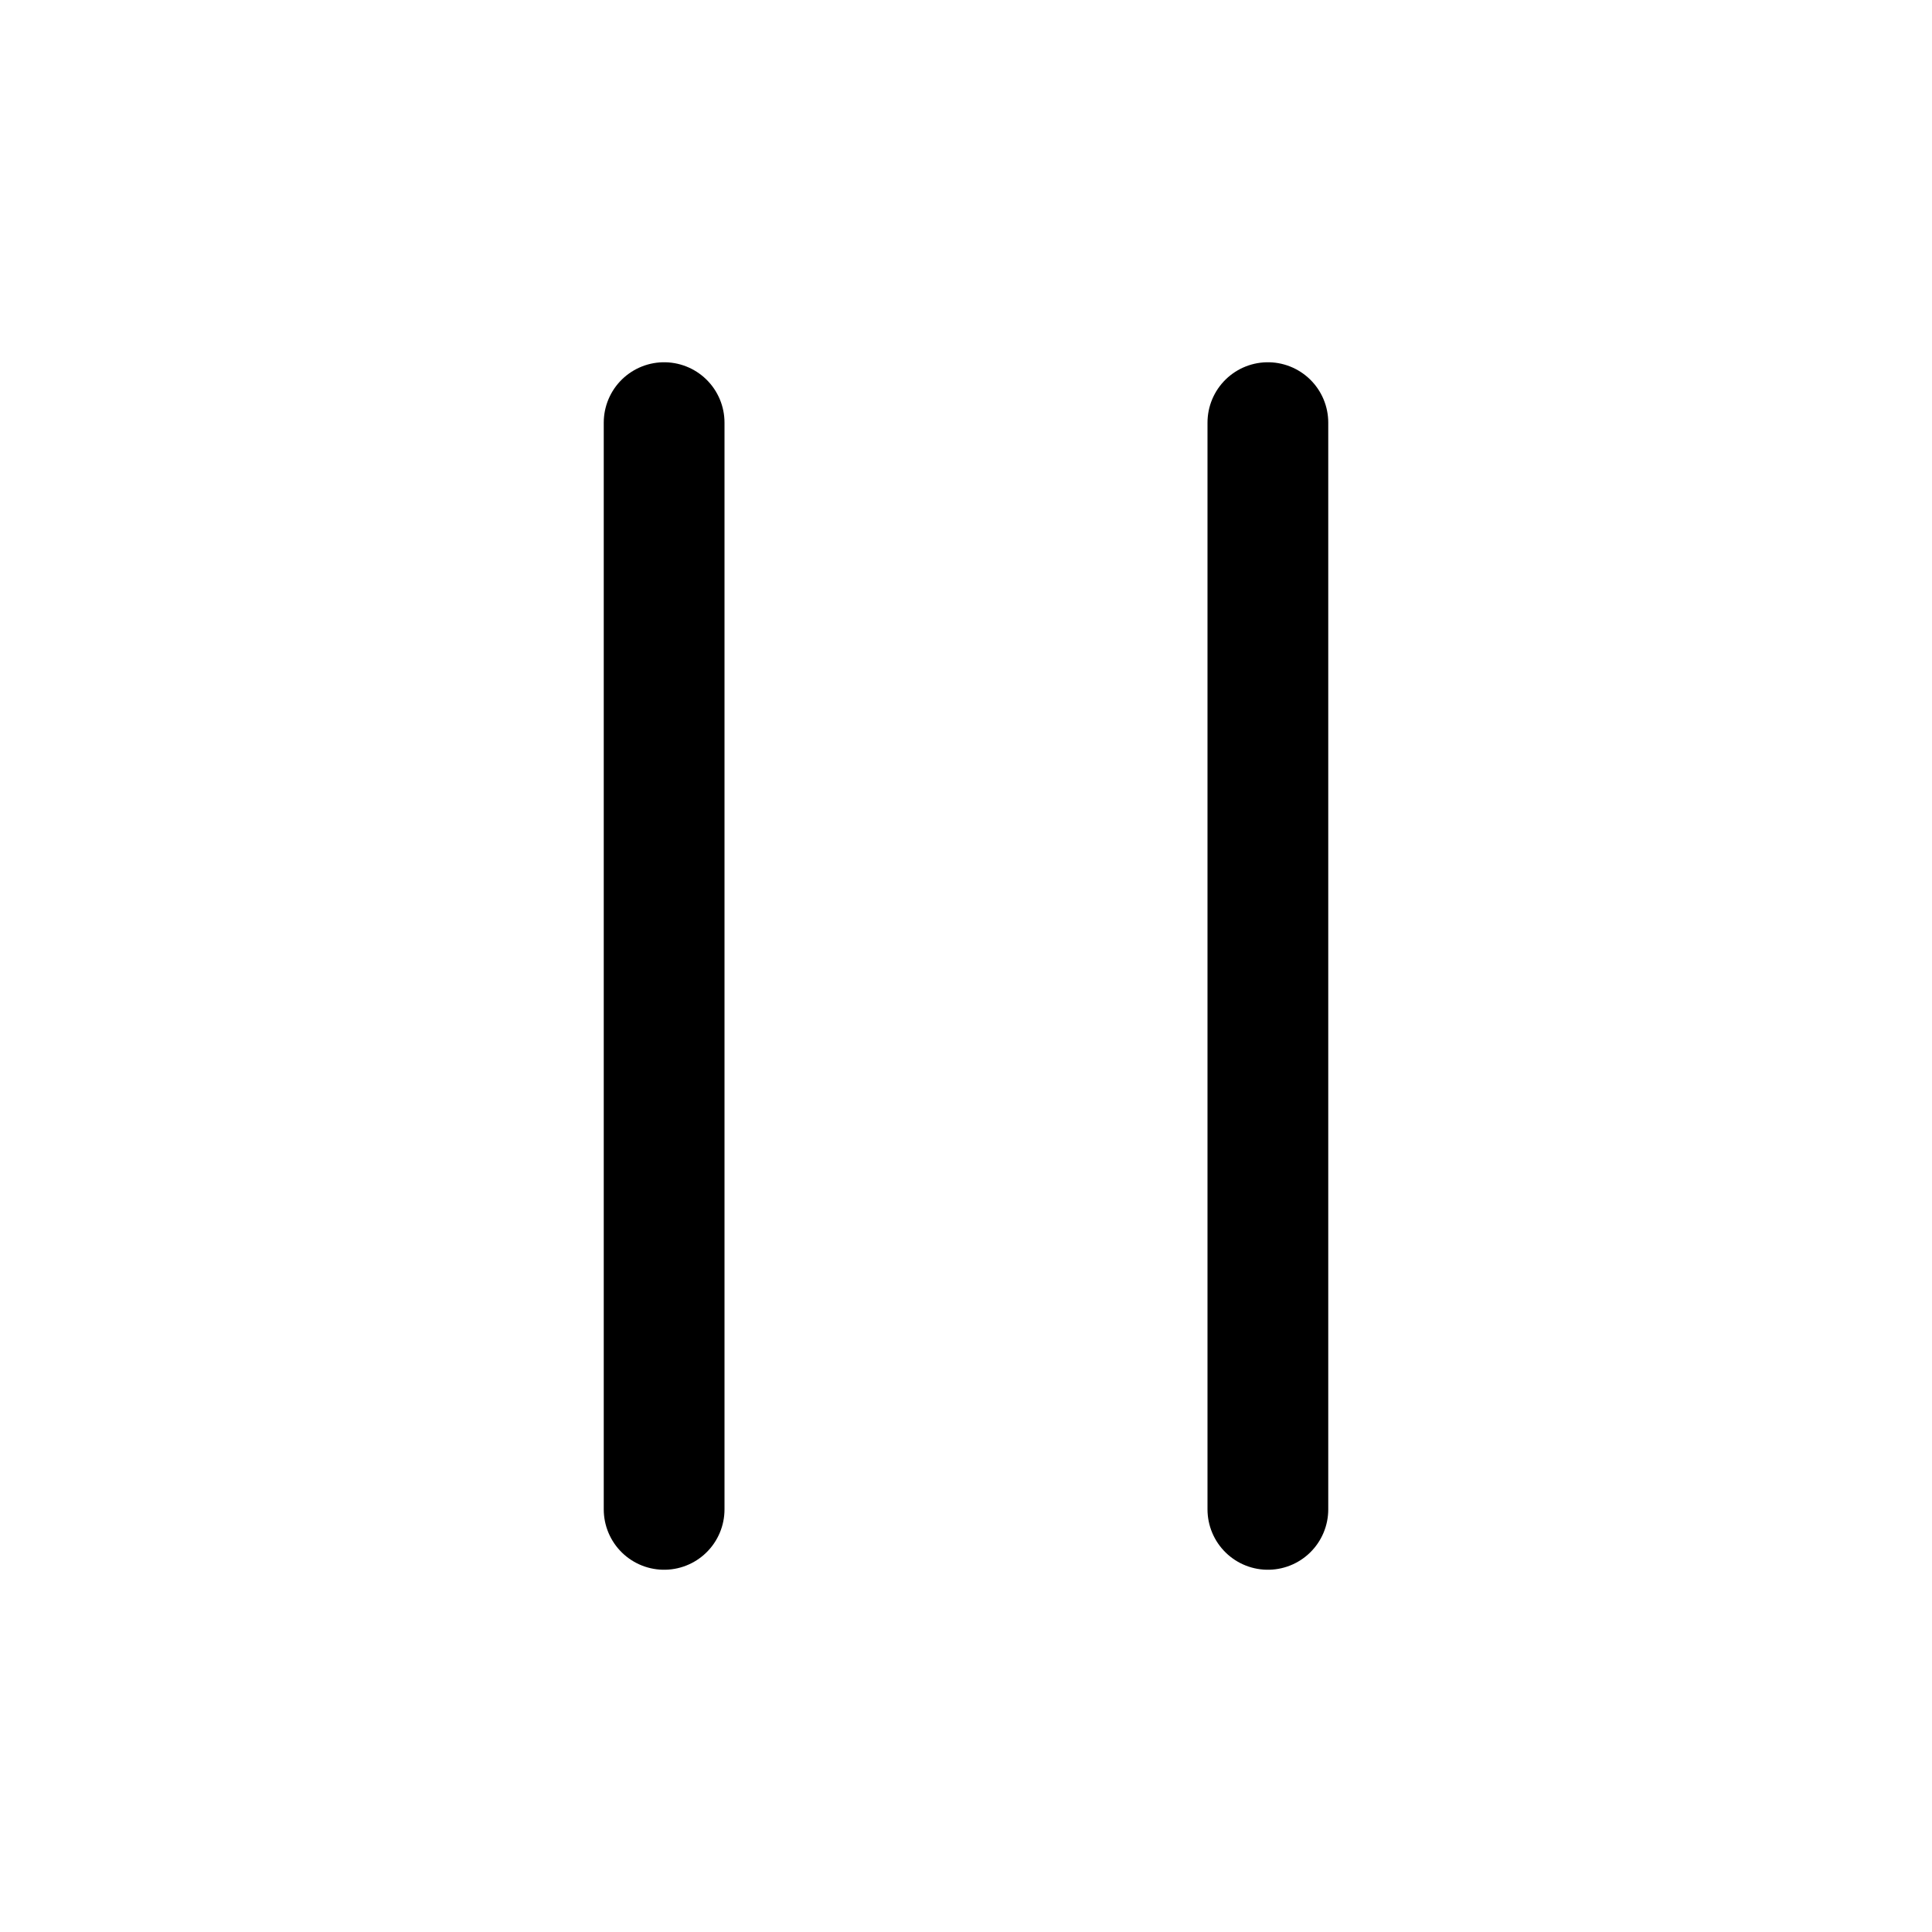
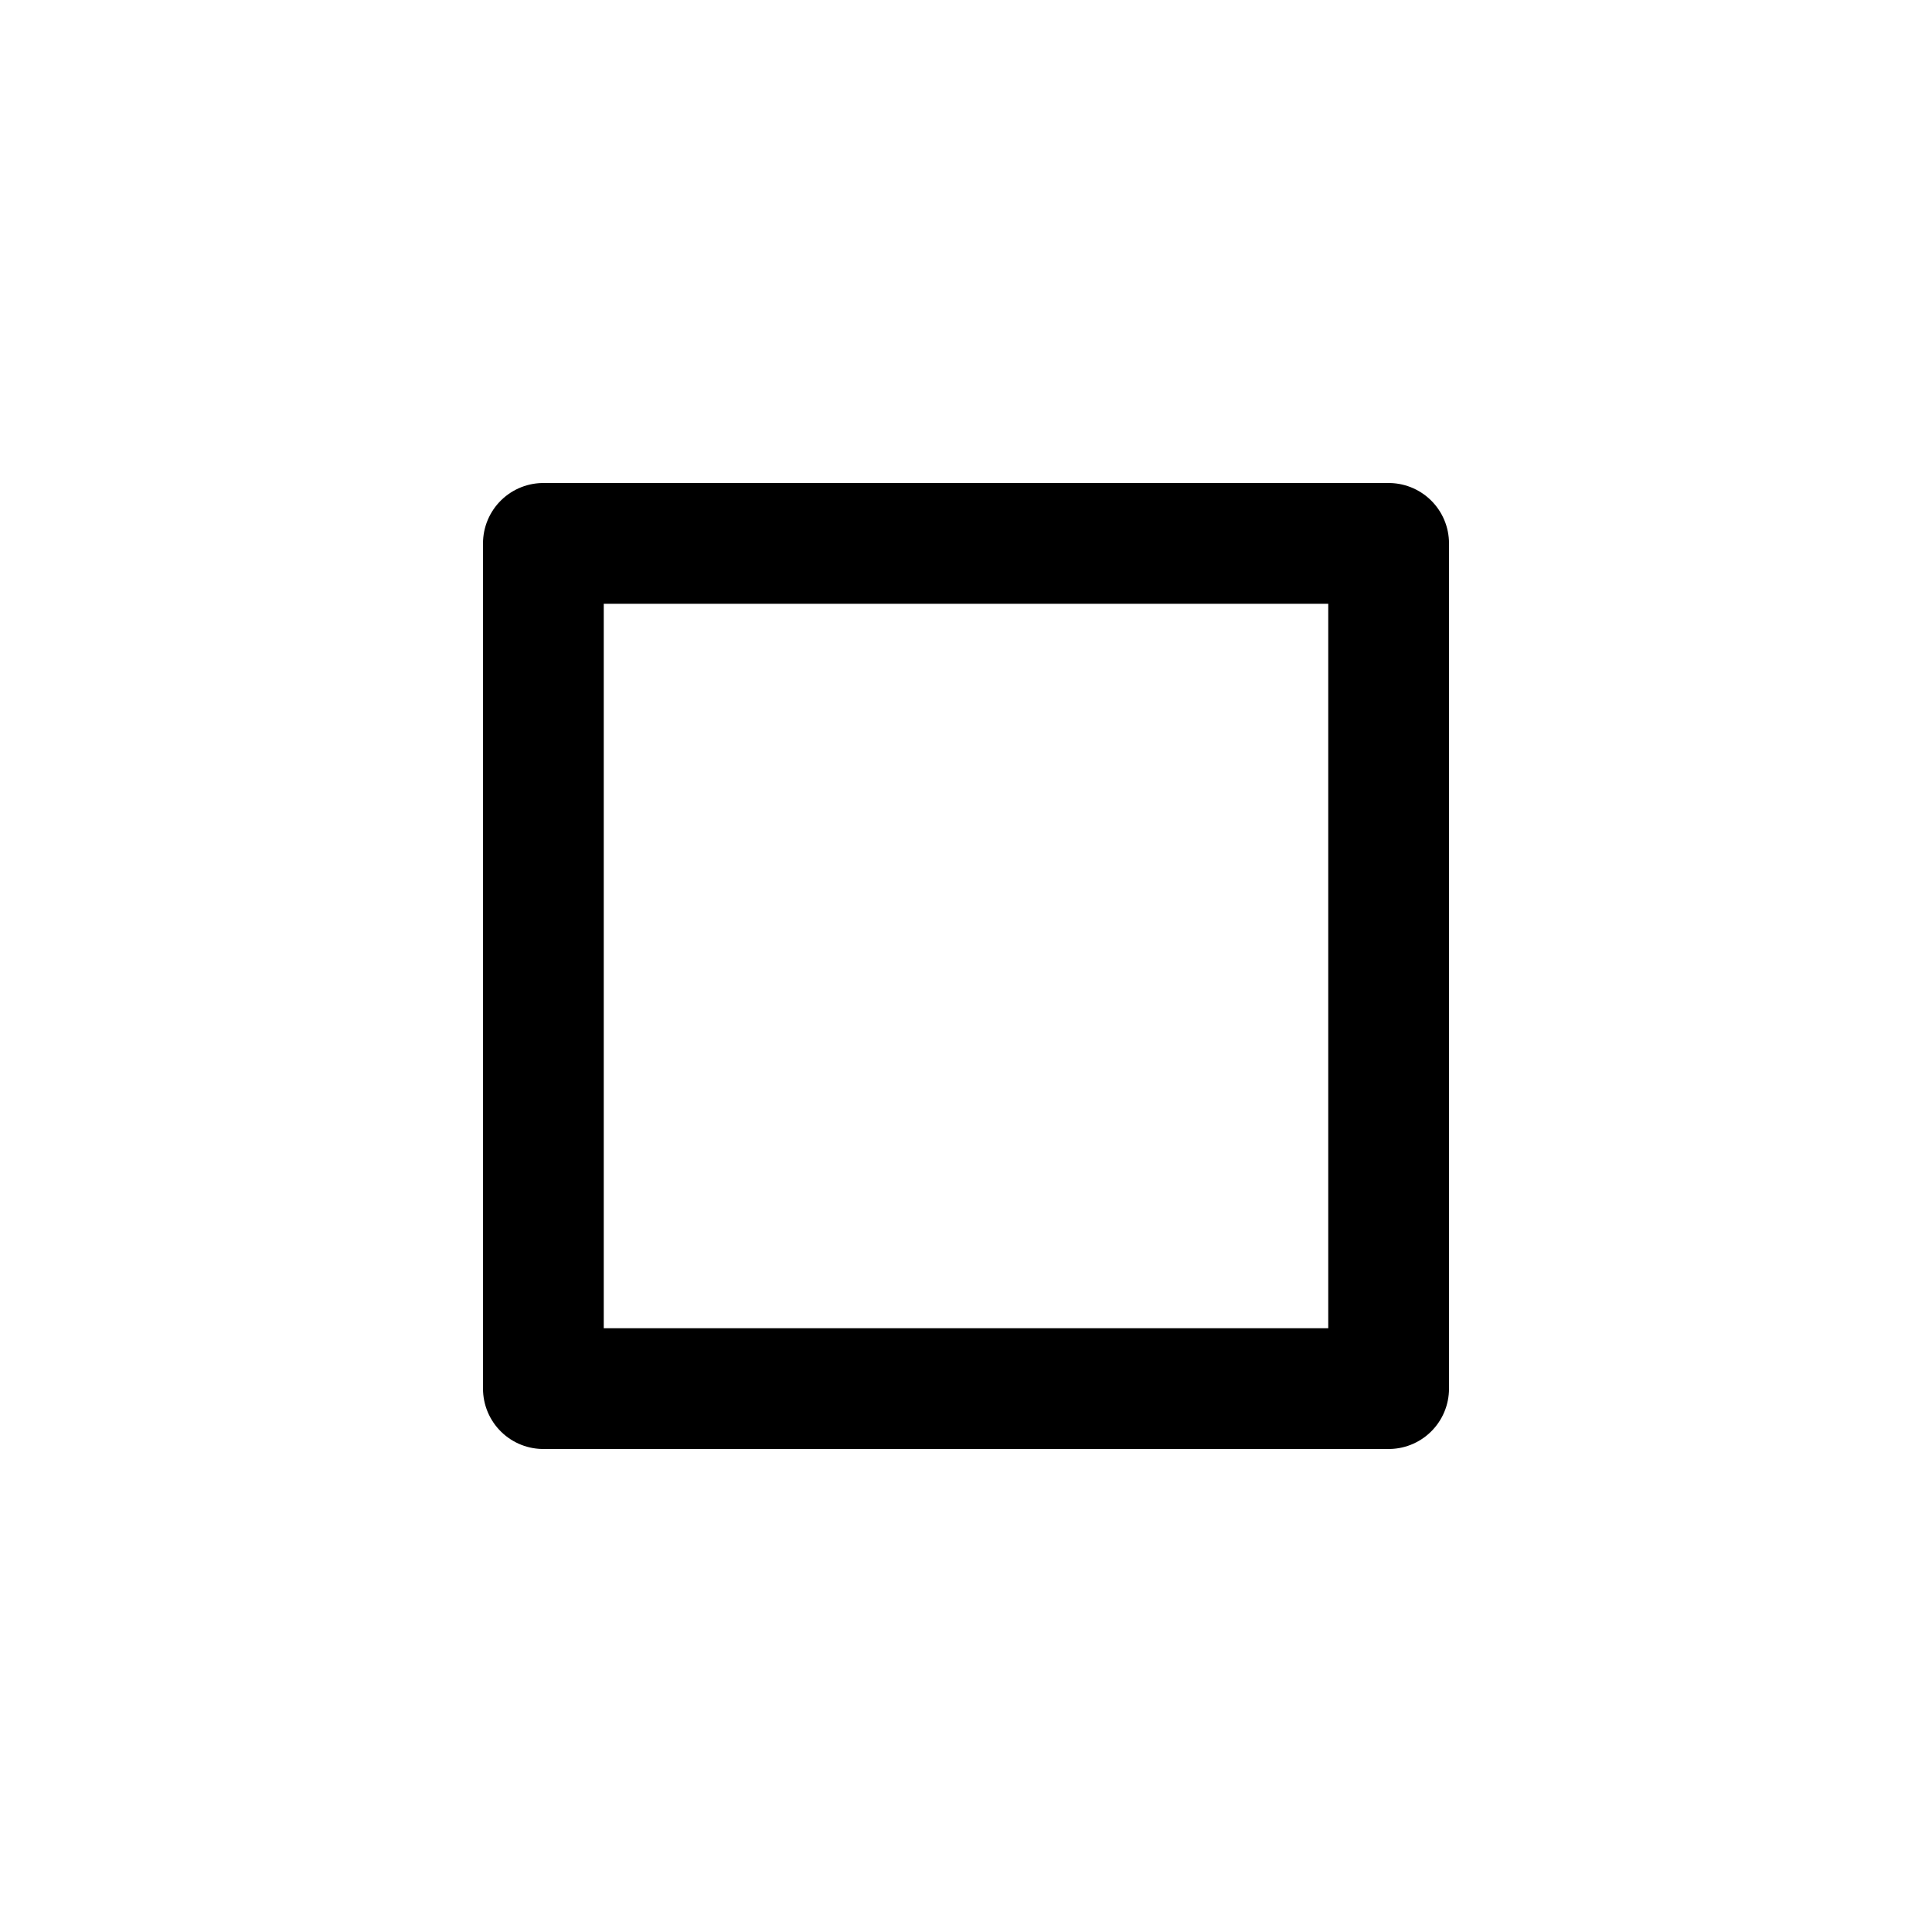
- <svg xmlns="http://www.w3.org/2000/svg" fill="none" viewBox="0 0 24 24" stroke-width="1.5" stroke="currentColor" class="w-6 h-6">
-   <path stroke-linecap="round" stroke-linejoin="round" d="M15.75 5.25v13.5m-7.5-13.5v13.5" />
+ <svg xmlns="http://www.w3.org/2000/svg" version="1.1" id="Icons" x="0px" y="0px" viewBox="0 0 32 32" style="enable-background:new 0 0 32 32;" xml:space="preserve">
+   <style type="text/css">
+ 	.st0{fill:none;stroke:#000000;stroke-width:2;stroke-linejoin:round;stroke-miterlimit:10;}
+ 	.st1{fill:none;stroke:#000000;stroke-width:2;stroke-linecap:round;stroke-linejoin:round;stroke-miterlimit:10;}
+ </style>
+   <rect x="9" y="9" class="st1" width="14" height="14" />
</svg>
